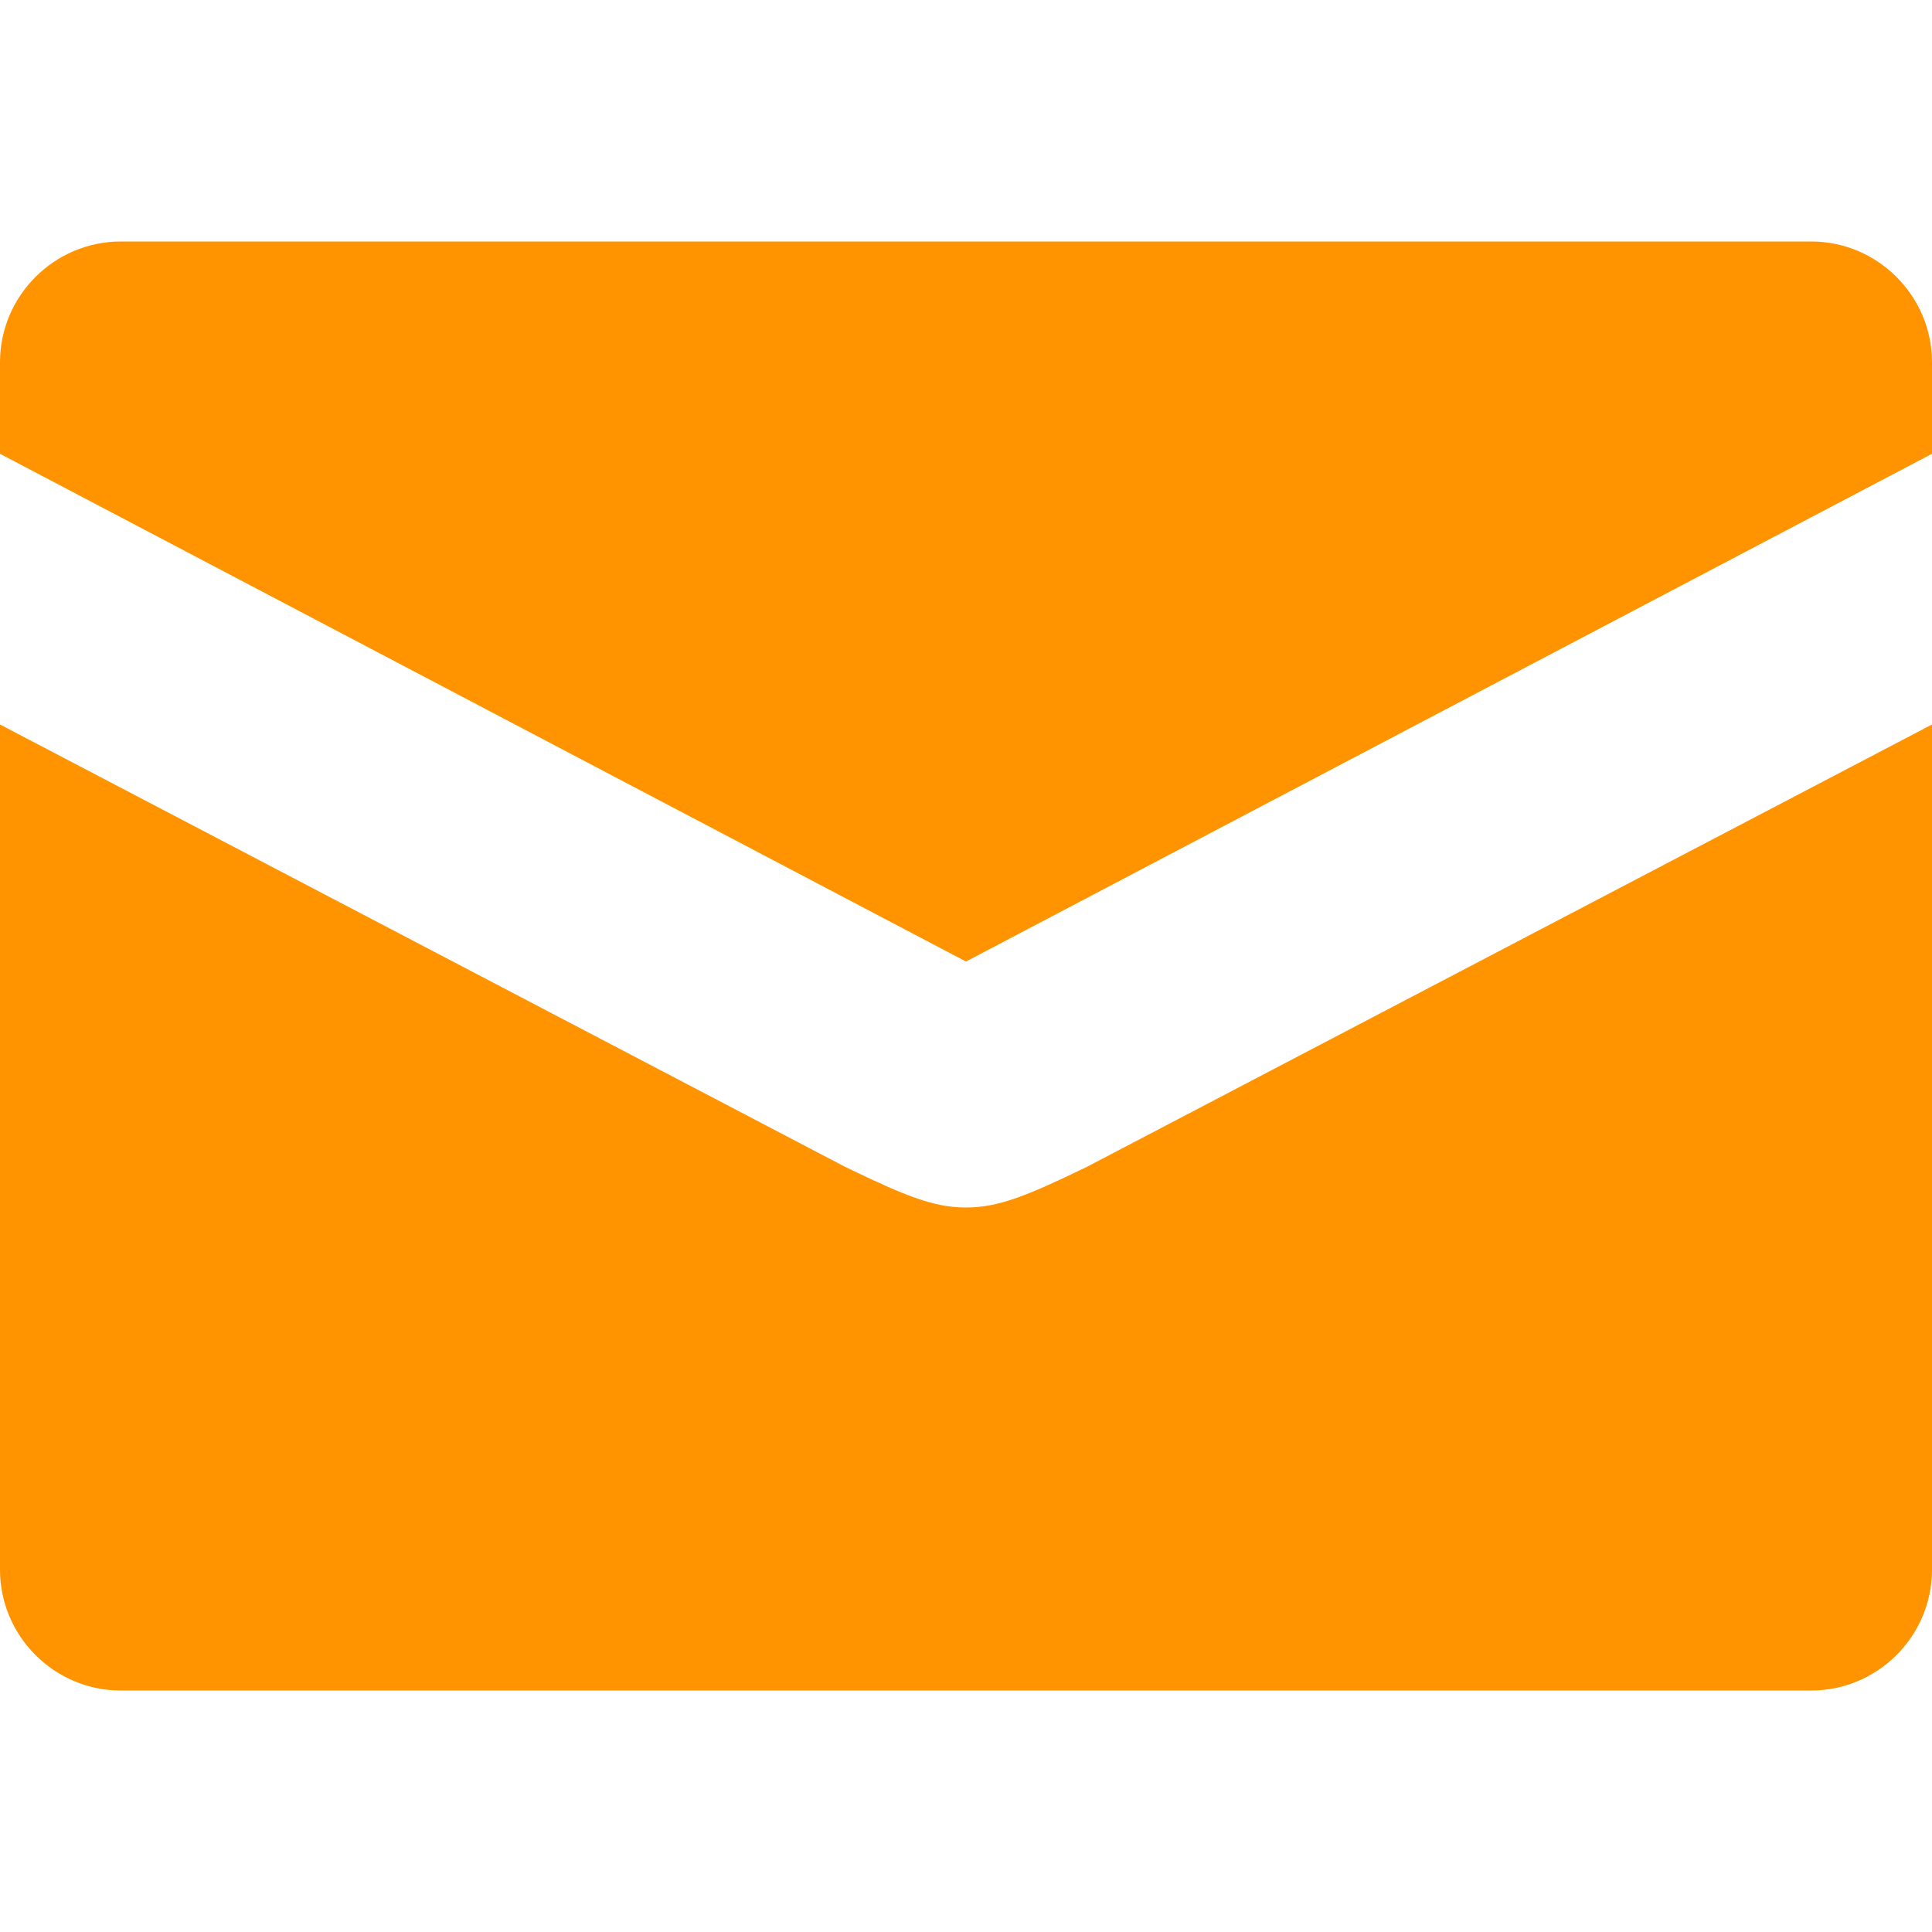
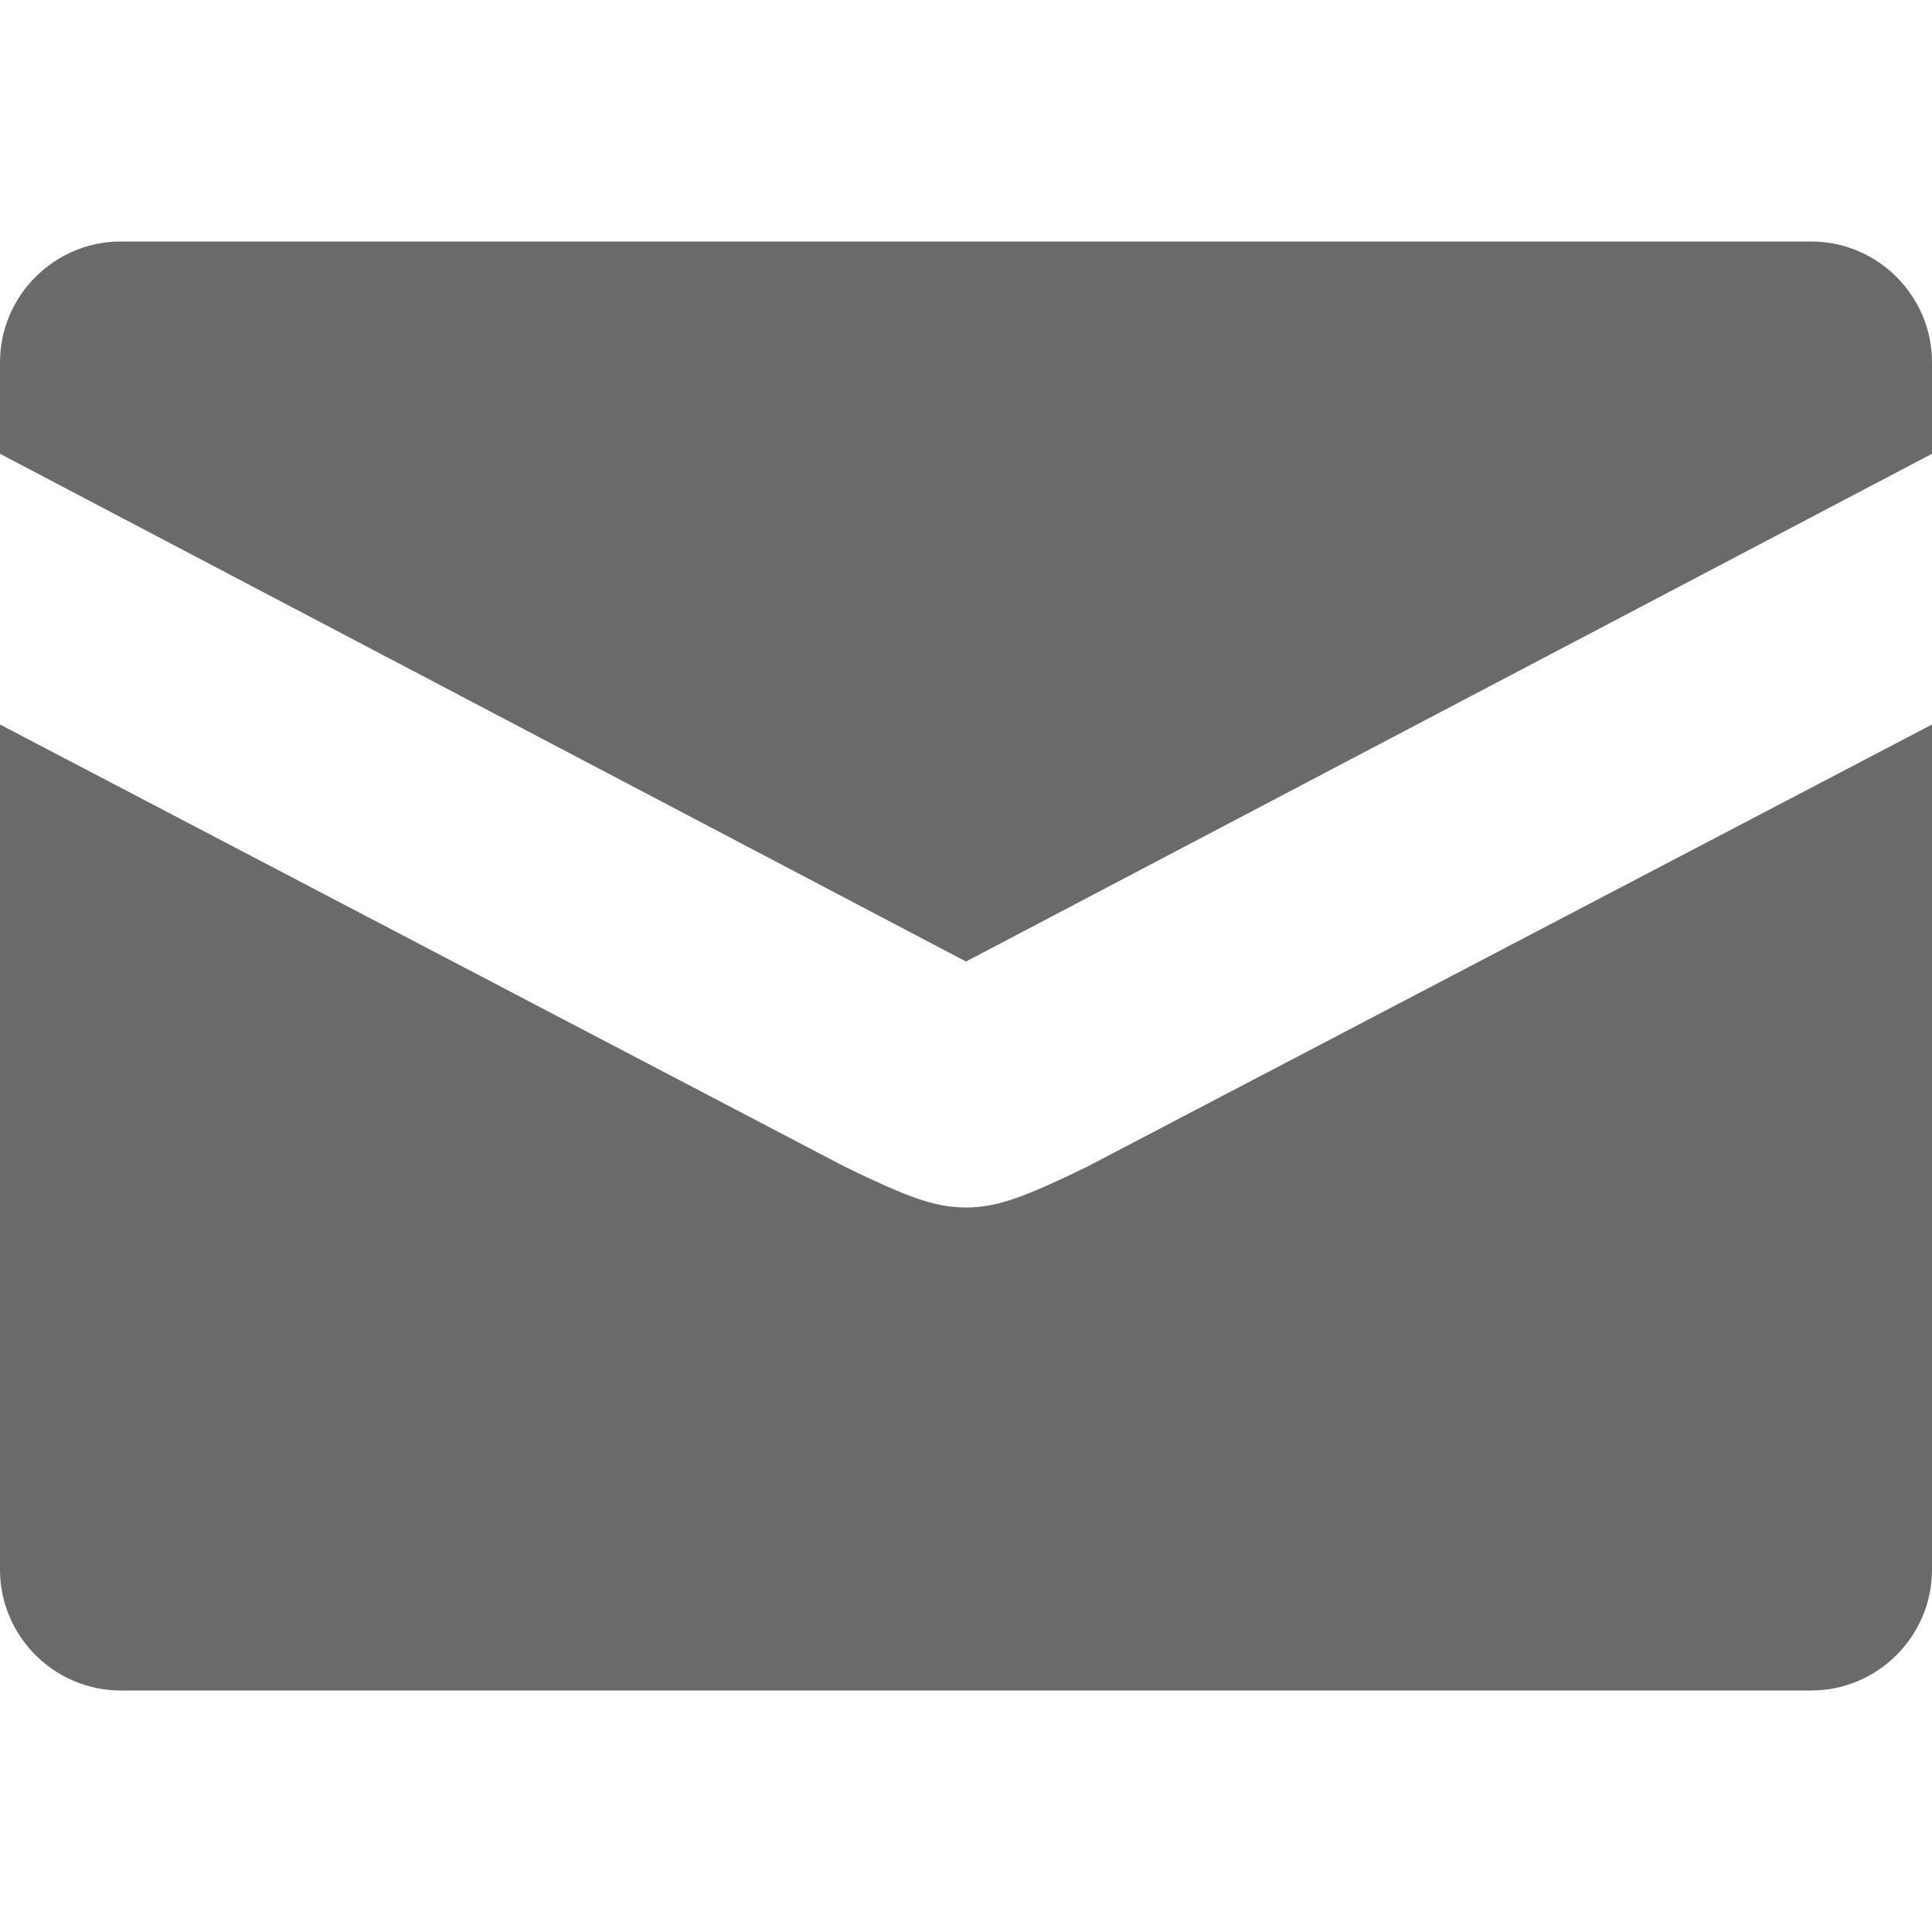
- <svg xmlns="http://www.w3.org/2000/svg" height="16px" id="Layer_1" style="fill:#ff9300;fill-opacity:1" enable-background="new 0 0 16 16;" version="1.1" viewBox="0 0 16 16" width="16px" xml:space="preserve">
+ <svg xmlns="http://www.w3.org/2000/svg" height="16px" id="Layer_1" style="fill:#6a6a69;fill-opacity:1" enable-background="new 0 0 16 16;" version="1.1" viewBox="0 0 16 16" width="16px" xml:space="preserve">
  <path d="M8,10c-0.266,0-0.5-0.094-1-0.336L0,6v7c0,0.55,0.45,1,1,1h14c0.55,0,1-0.45,1-1V6L9,9.664C8.5,9.906,8.266,10,8,10z M15,2  H1C0.45,2,0,2.45,0,3v0.758l8,4.205l8-4.205V3C16,2.45,15.55,2,15,2z" />
</svg>
